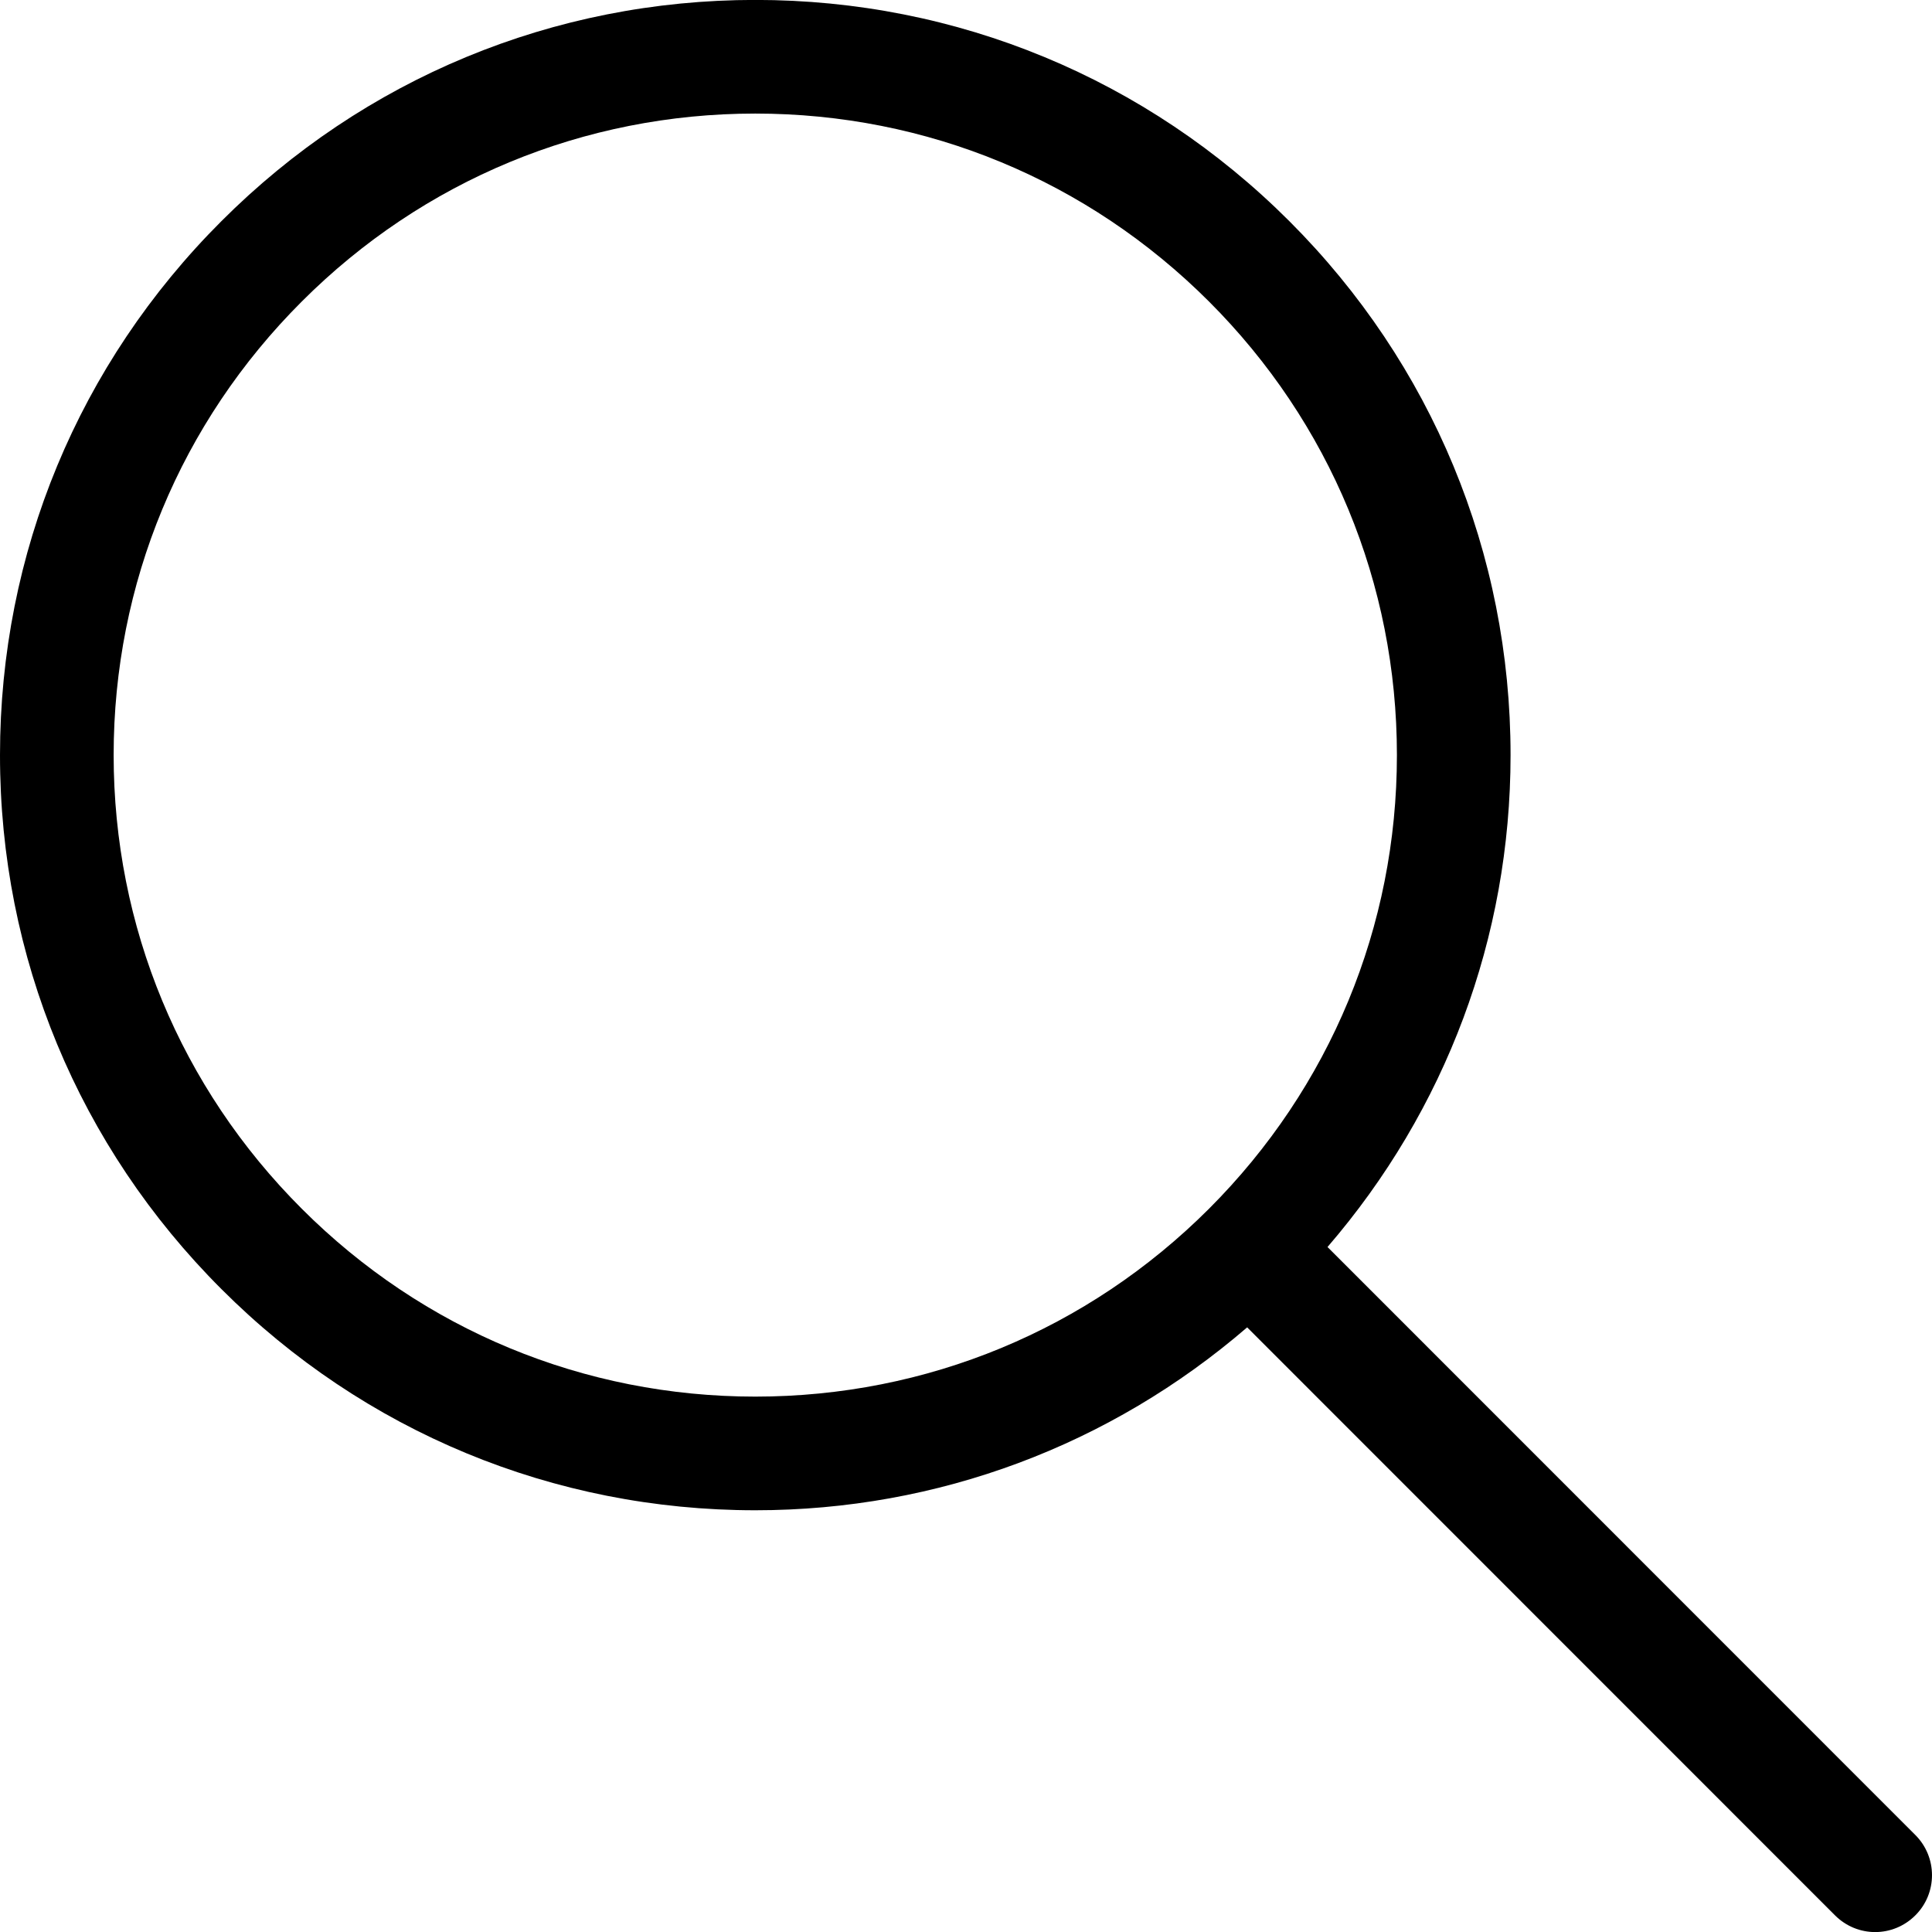
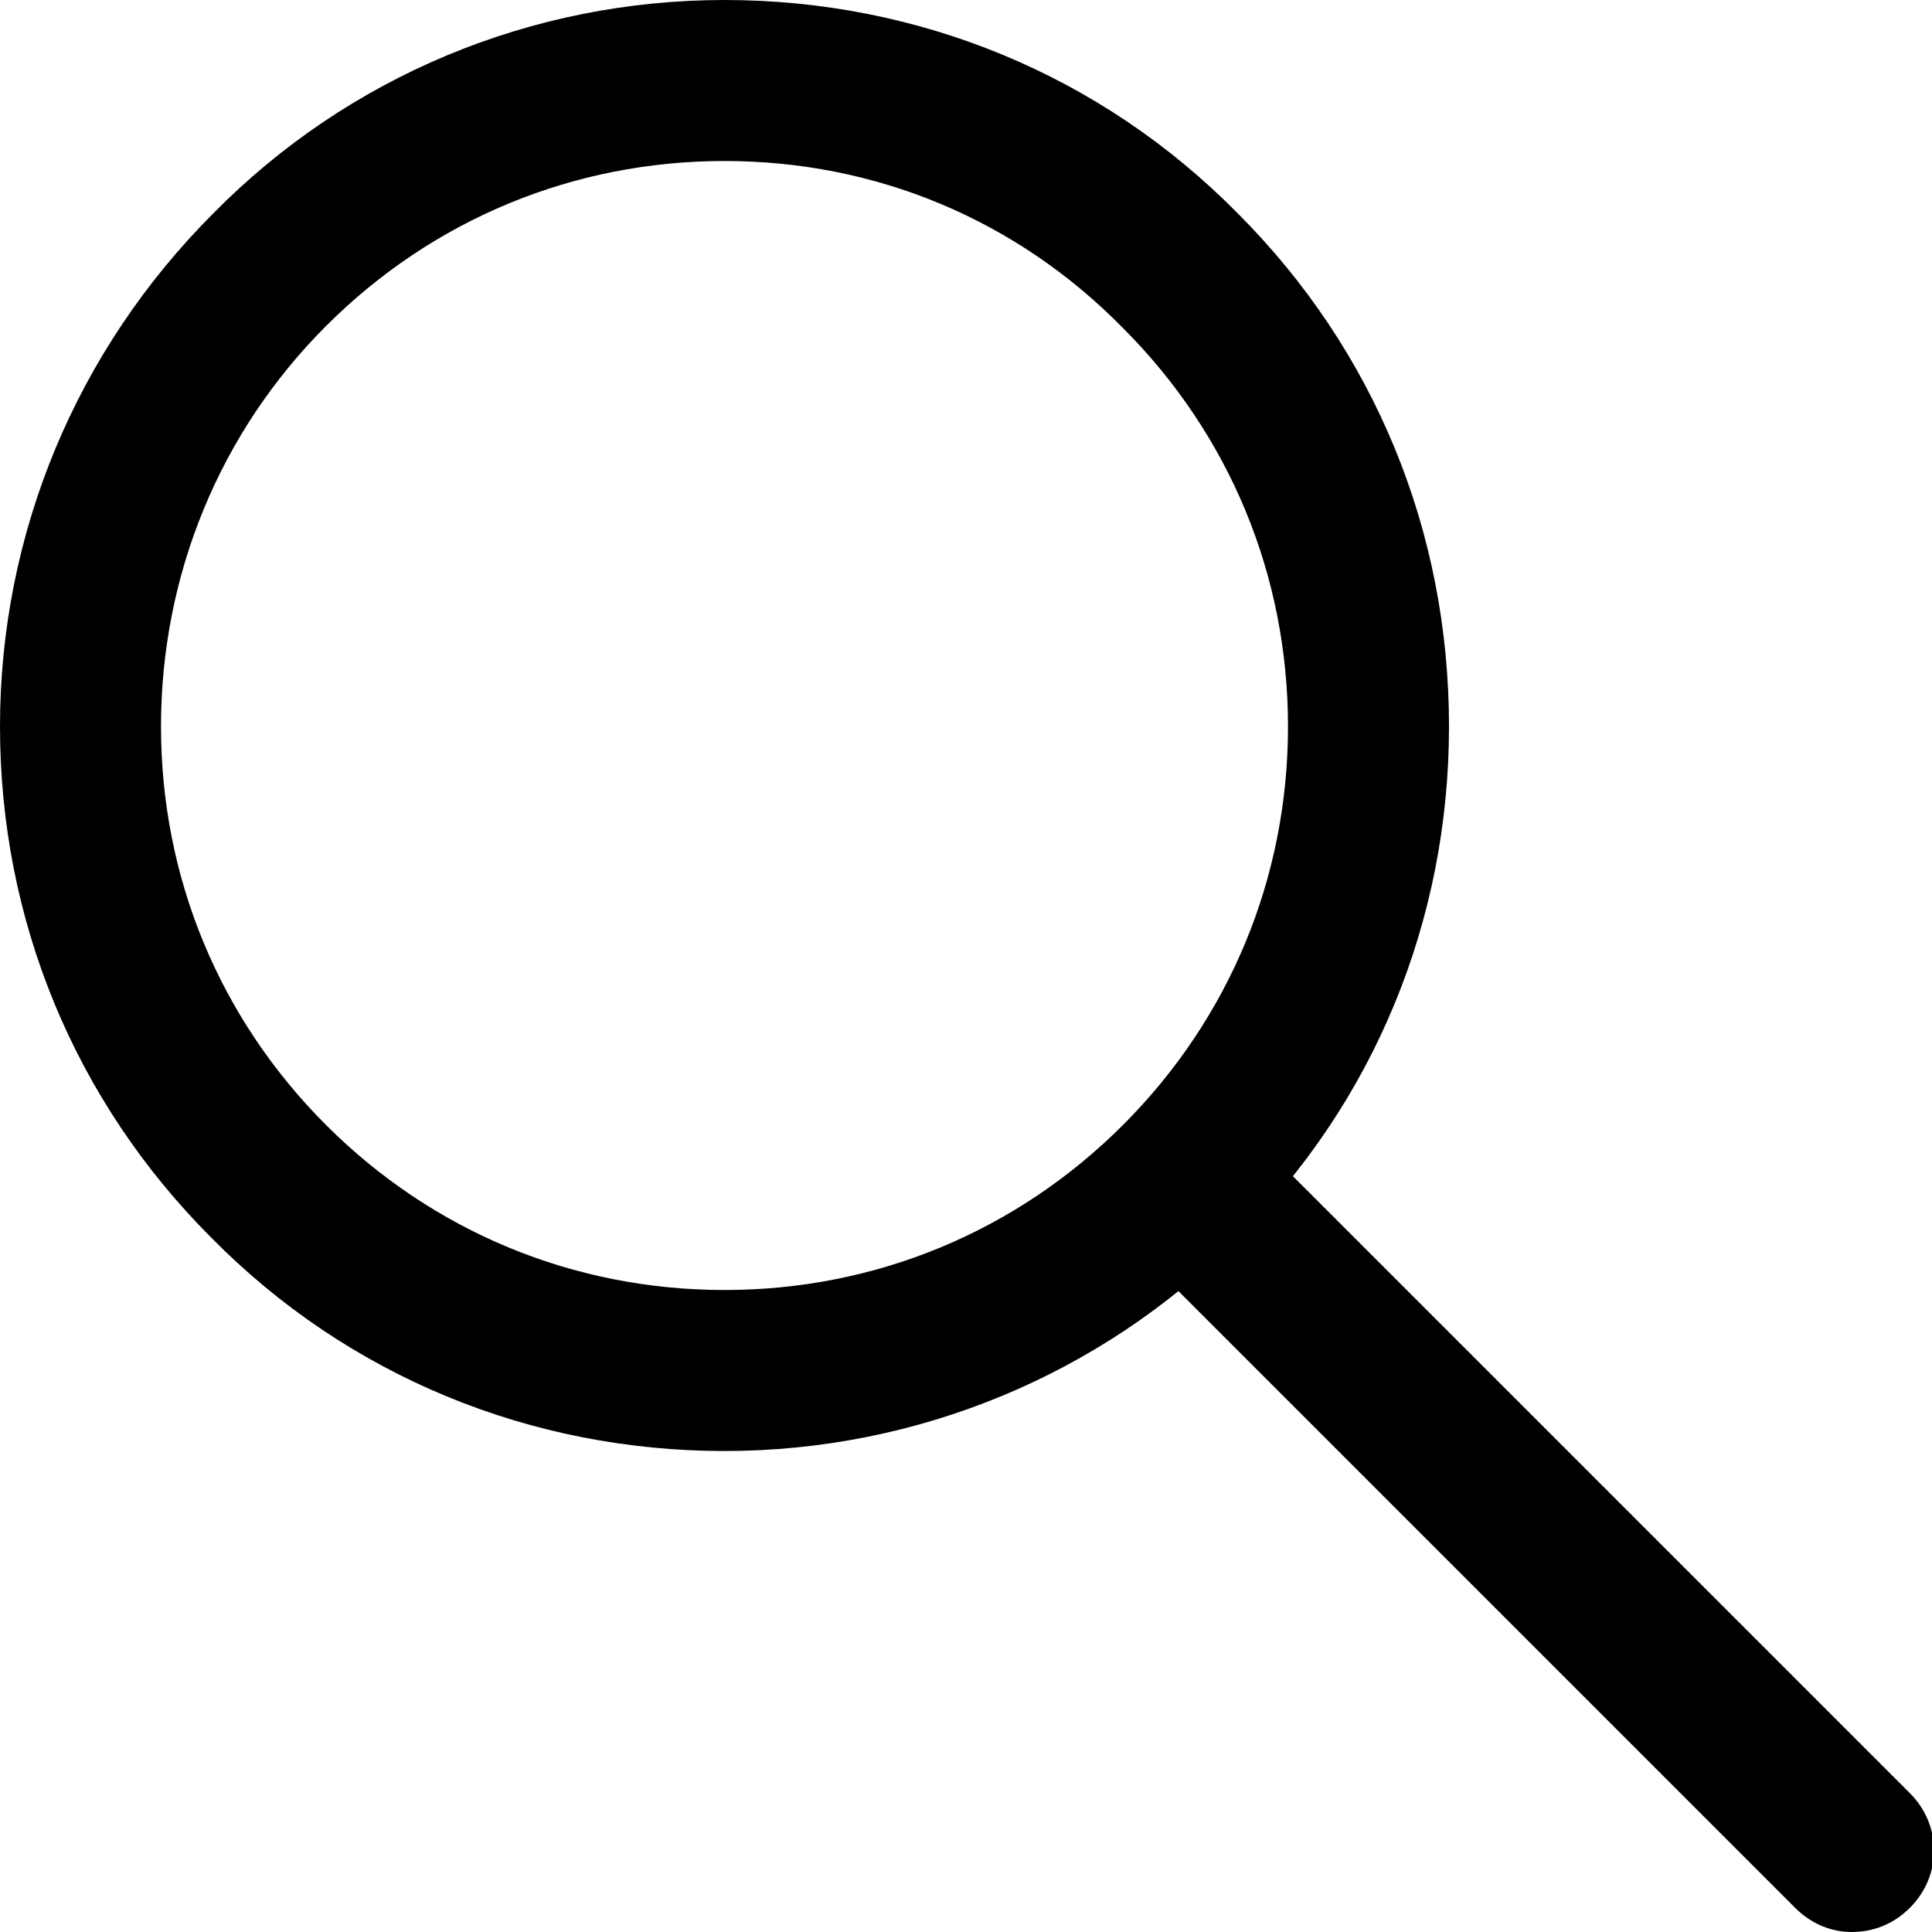
- <svg xmlns="http://www.w3.org/2000/svg" version="1.1" id="Layer_1" x="0px" y="0px" width="512px" height="512px" viewBox="0 0 512 512" style="enable-background:new 0 0 512 512;" xml:space="preserve">
-   <path d="M507.588,486.295L351.804,330.471c31.294-36.294,48.51-81.961,48.51-130.363c0-53.46-20.824-103.715-58.627-141.5  C303.862,20.795,253.608-0.02,200.157-0.02c-53.432,0-103.687,20.814-141.471,58.617C20.843,96.383,0,146.628,0,200.088  c-0.02,53.471,20.843,103.736,58.686,141.54c37.784,37.804,88.039,58.607,141.471,58.607c48.392,0,94.059-17.196,130.353-48.47  l155.784,155.822c2.941,2.941,6.784,4.432,10.646,4.432c3.863,0,7.707-1.49,10.647-4.432  C513.47,501.726,513.47,492.177,507.588,486.295z M200.157,370.117c-45.392,0-88.079-17.666-120.177-49.783  c-32.157-32.118-49.863-74.824-49.863-120.246c0-45.401,17.706-88.078,49.863-120.186c32.098-32.117,74.785-49.805,120.177-49.805  c45.412,0,88.098,17.688,120.234,49.805c32.118,32.107,49.805,74.794,49.805,120.205c0,45.412-17.687,88.108-49.805,120.227  C288.255,352.451,245.569,370.117,200.157,370.117z" />
+ <svg xmlns="http://www.w3.org/2000/svg" version="1.1" id="Layer_1" x="0px" y="0px" viewBox="0 0 96 96" enable-background="new 0 0 96 96" xml:space="preserve">
+   <g>
+     <path d="M36,72.1c-9.6,0-18.7-3.7-25.5-10.6C3.7,54.7,0,45.7,0,36.1c0-9.6,3.8-18.7,10.6-25.5C17.3,3.8,26.4,0,36,0   c9.6,0,18.7,3.7,25.5,10.6C68.3,17.4,72,26.4,72,36.1c0,9.6-3.7,18.7-10.6,25.5C54.7,68.3,45.6,72.1,36,72.1z M36,8   c-7.5,0-14.5,2.9-19.8,8.2C10.9,21.5,8,28.6,8,36.1c0,7.5,2.9,14.5,8.2,19.8c5.3,5.3,12.3,8.2,19.8,8.2c7.5,0,14.5-2.9,19.8-8.2   c5.3-5.3,8.2-12.3,8.2-19.8c0-7.5-2.9-14.5-8.2-19.8C50.5,10.9,43.5,8,36,8z" />
+   </g>
+   <g>
+     <path d="M92,96c-1,0-2-0.4-2.8-1.2L57,62.6c-1.6-1.6-1.6-4.1,0-5.7c1.6-1.6,4.1-1.6,5.7,0l32.2,32.2c1.6,1.6,1.6,4.1,0,5.7   C94.1,95.6,93.1,96,92,96z" />
+   </g>
</svg>
